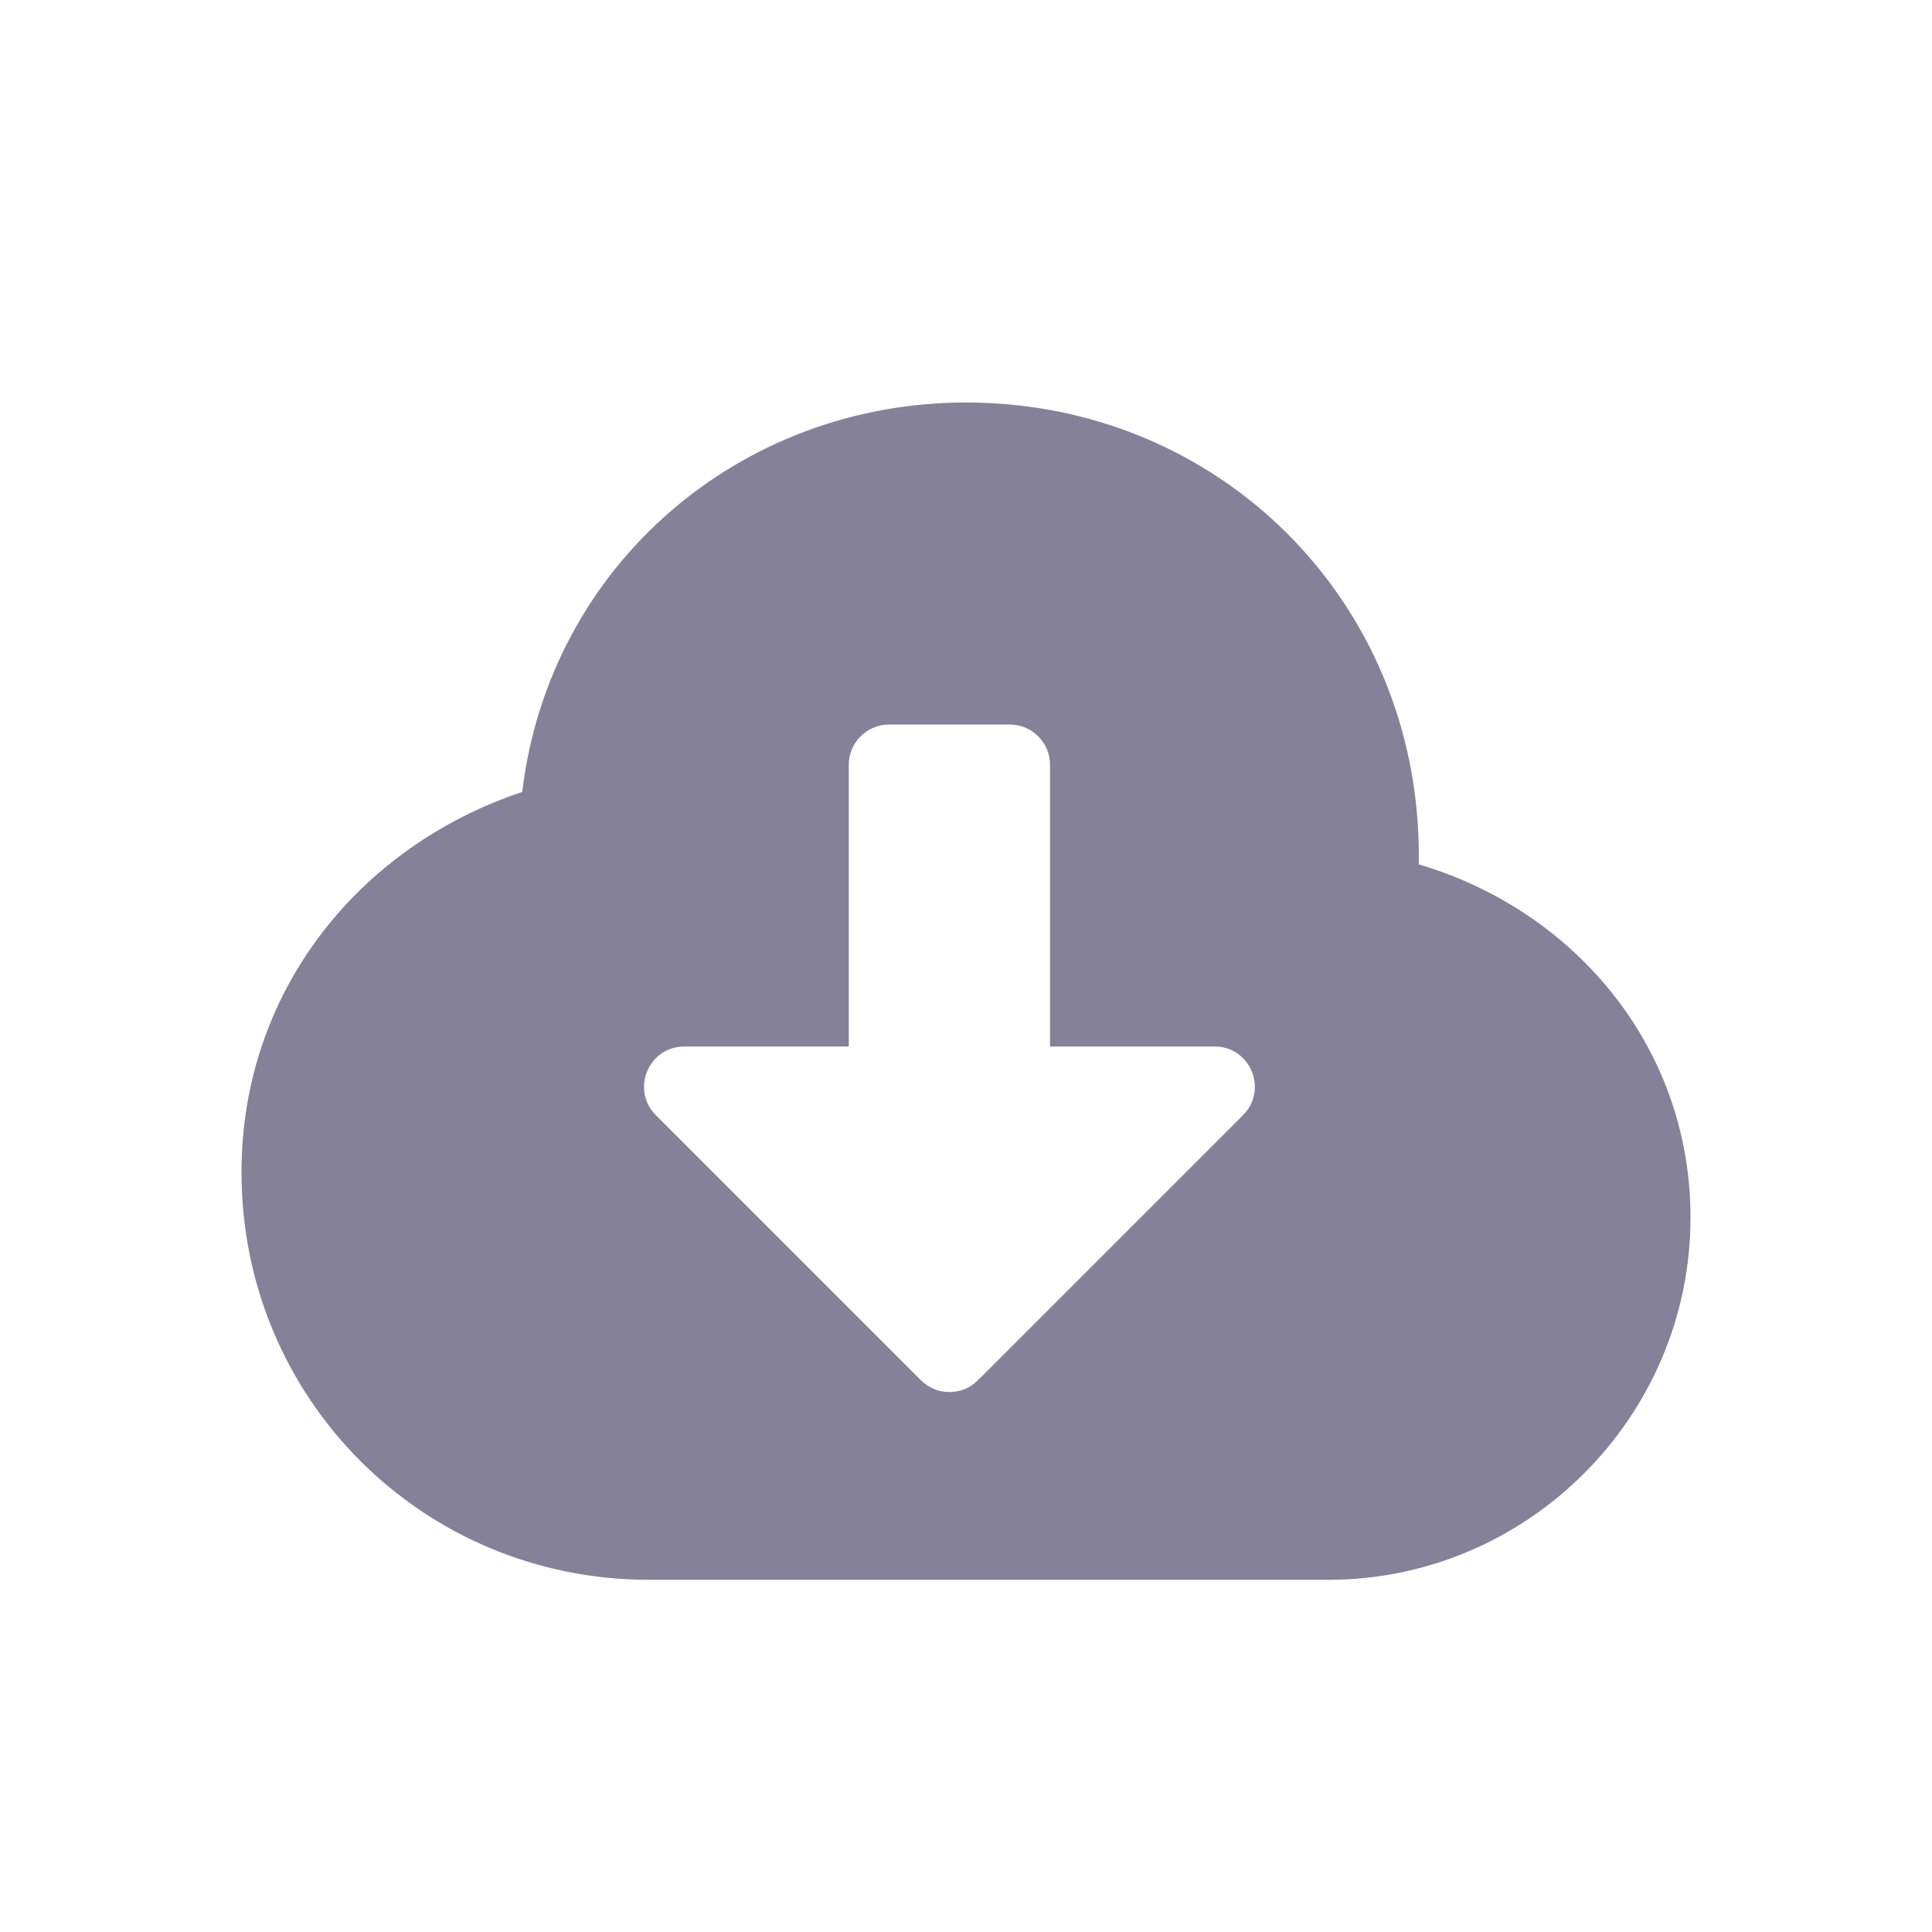
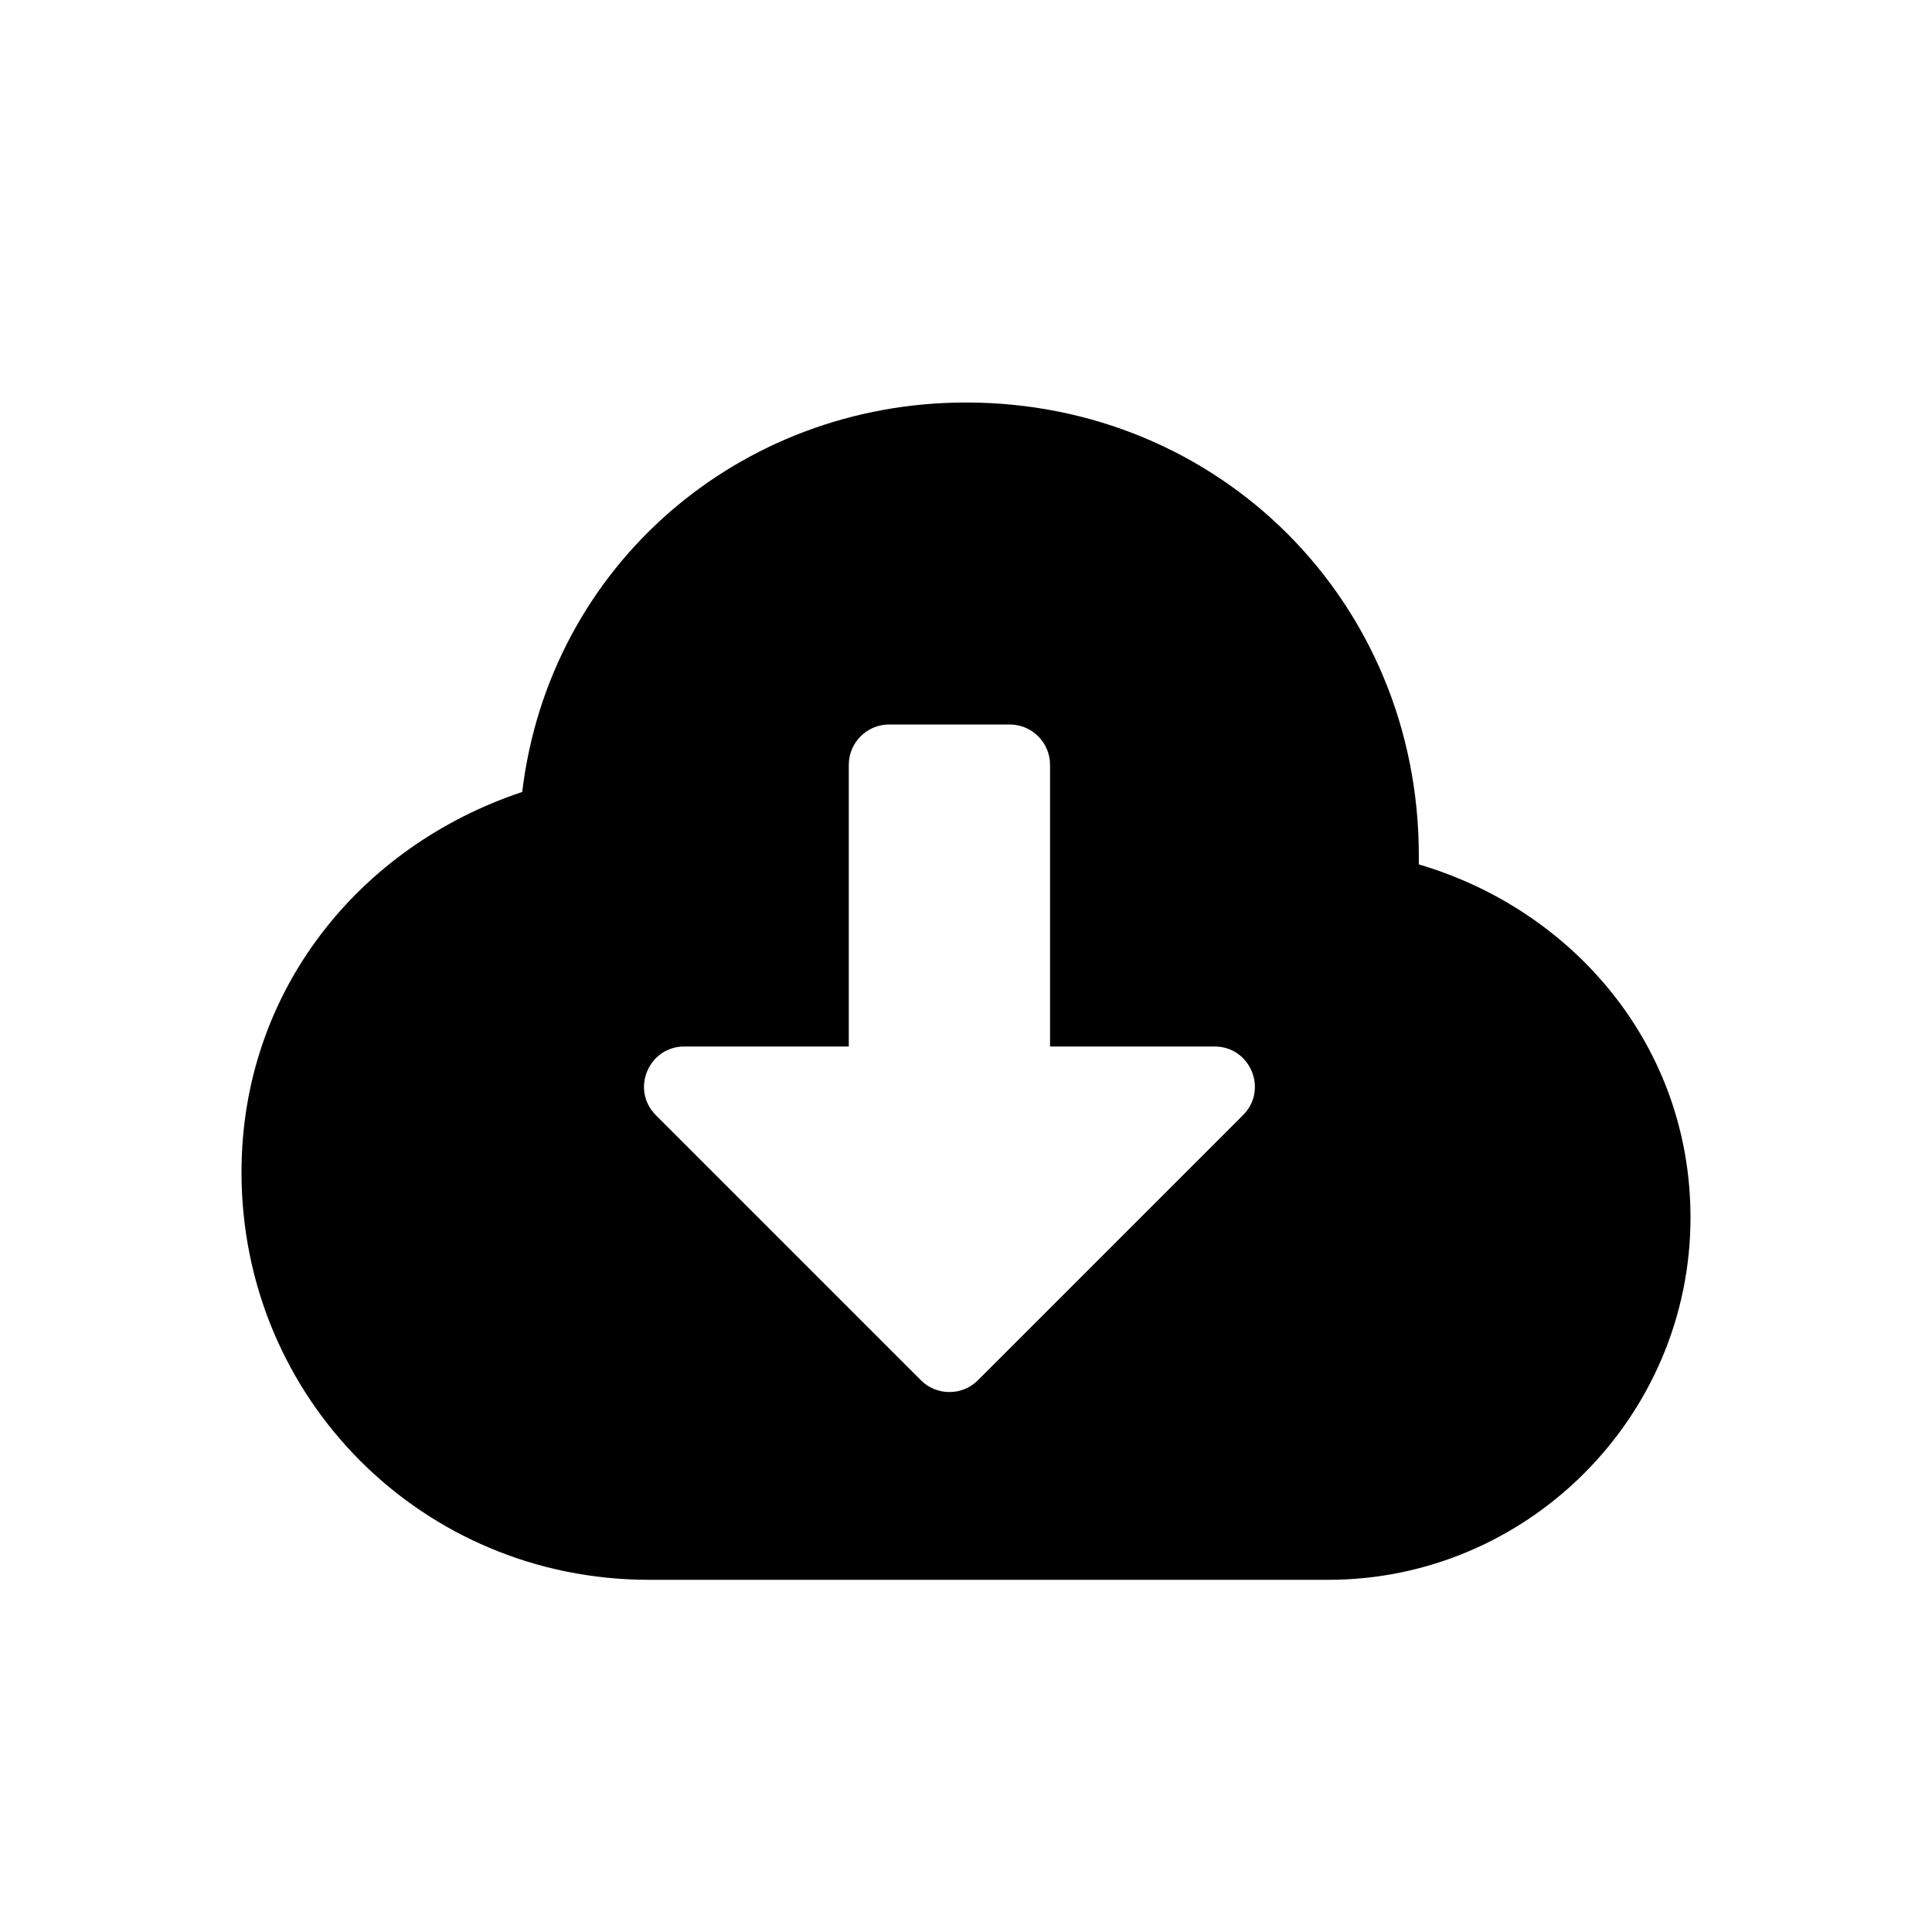
<svg xmlns="http://www.w3.org/2000/svg" width="24px" height="24px" viewBox="0 0 24 24" version="1.1">
  <g id="Assets" stroke="none" stroke-width="1" fill="none" fill-rule="evenodd">
-     <g id="assets" transform="translate(-801, -2923)" fill="#858199">
+     <g id="assets" transform="translate(-801, -2923)" fill="currentColor">
      <g id="icon/Download" transform="translate(801, 2923)">
        <path d="M17.625,10.738 C17.625,10.738 17.625,10.625 17.625,10.625 C17.625,7.475 15.15,5 12,5 C9.188,5 6.825,7.025 6.487,9.838 C4.463,10.512 3,12.312 3,14.562 C3,17.375 5.25,19.625 8.062,19.625 C9.975,19.625 14.7,19.625 16.5,19.625 C18.975,19.625 21,17.6 21,15.125 C21,12.988 19.538,11.3 17.625,10.738 Z M15.441,13.853 L12.147,17.147 C11.954,17.341 11.635,17.341 11.441,17.147 L8.147,13.853 C7.832,13.537 8.057,13 8.501,13 L10.544,13 L10.544,9.5 C10.544,9.225 10.769,9 11.044,9 L12.544,9 C12.819,9 13.044,9.225 13.044,9.5 L13.044,13 L15.088,13 C15.532,13 15.757,13.537 15.441,13.853 L15.441,13.853 Z" id="cloud-download-alt" />
      </g>
    </g>
  </g>
</svg>
